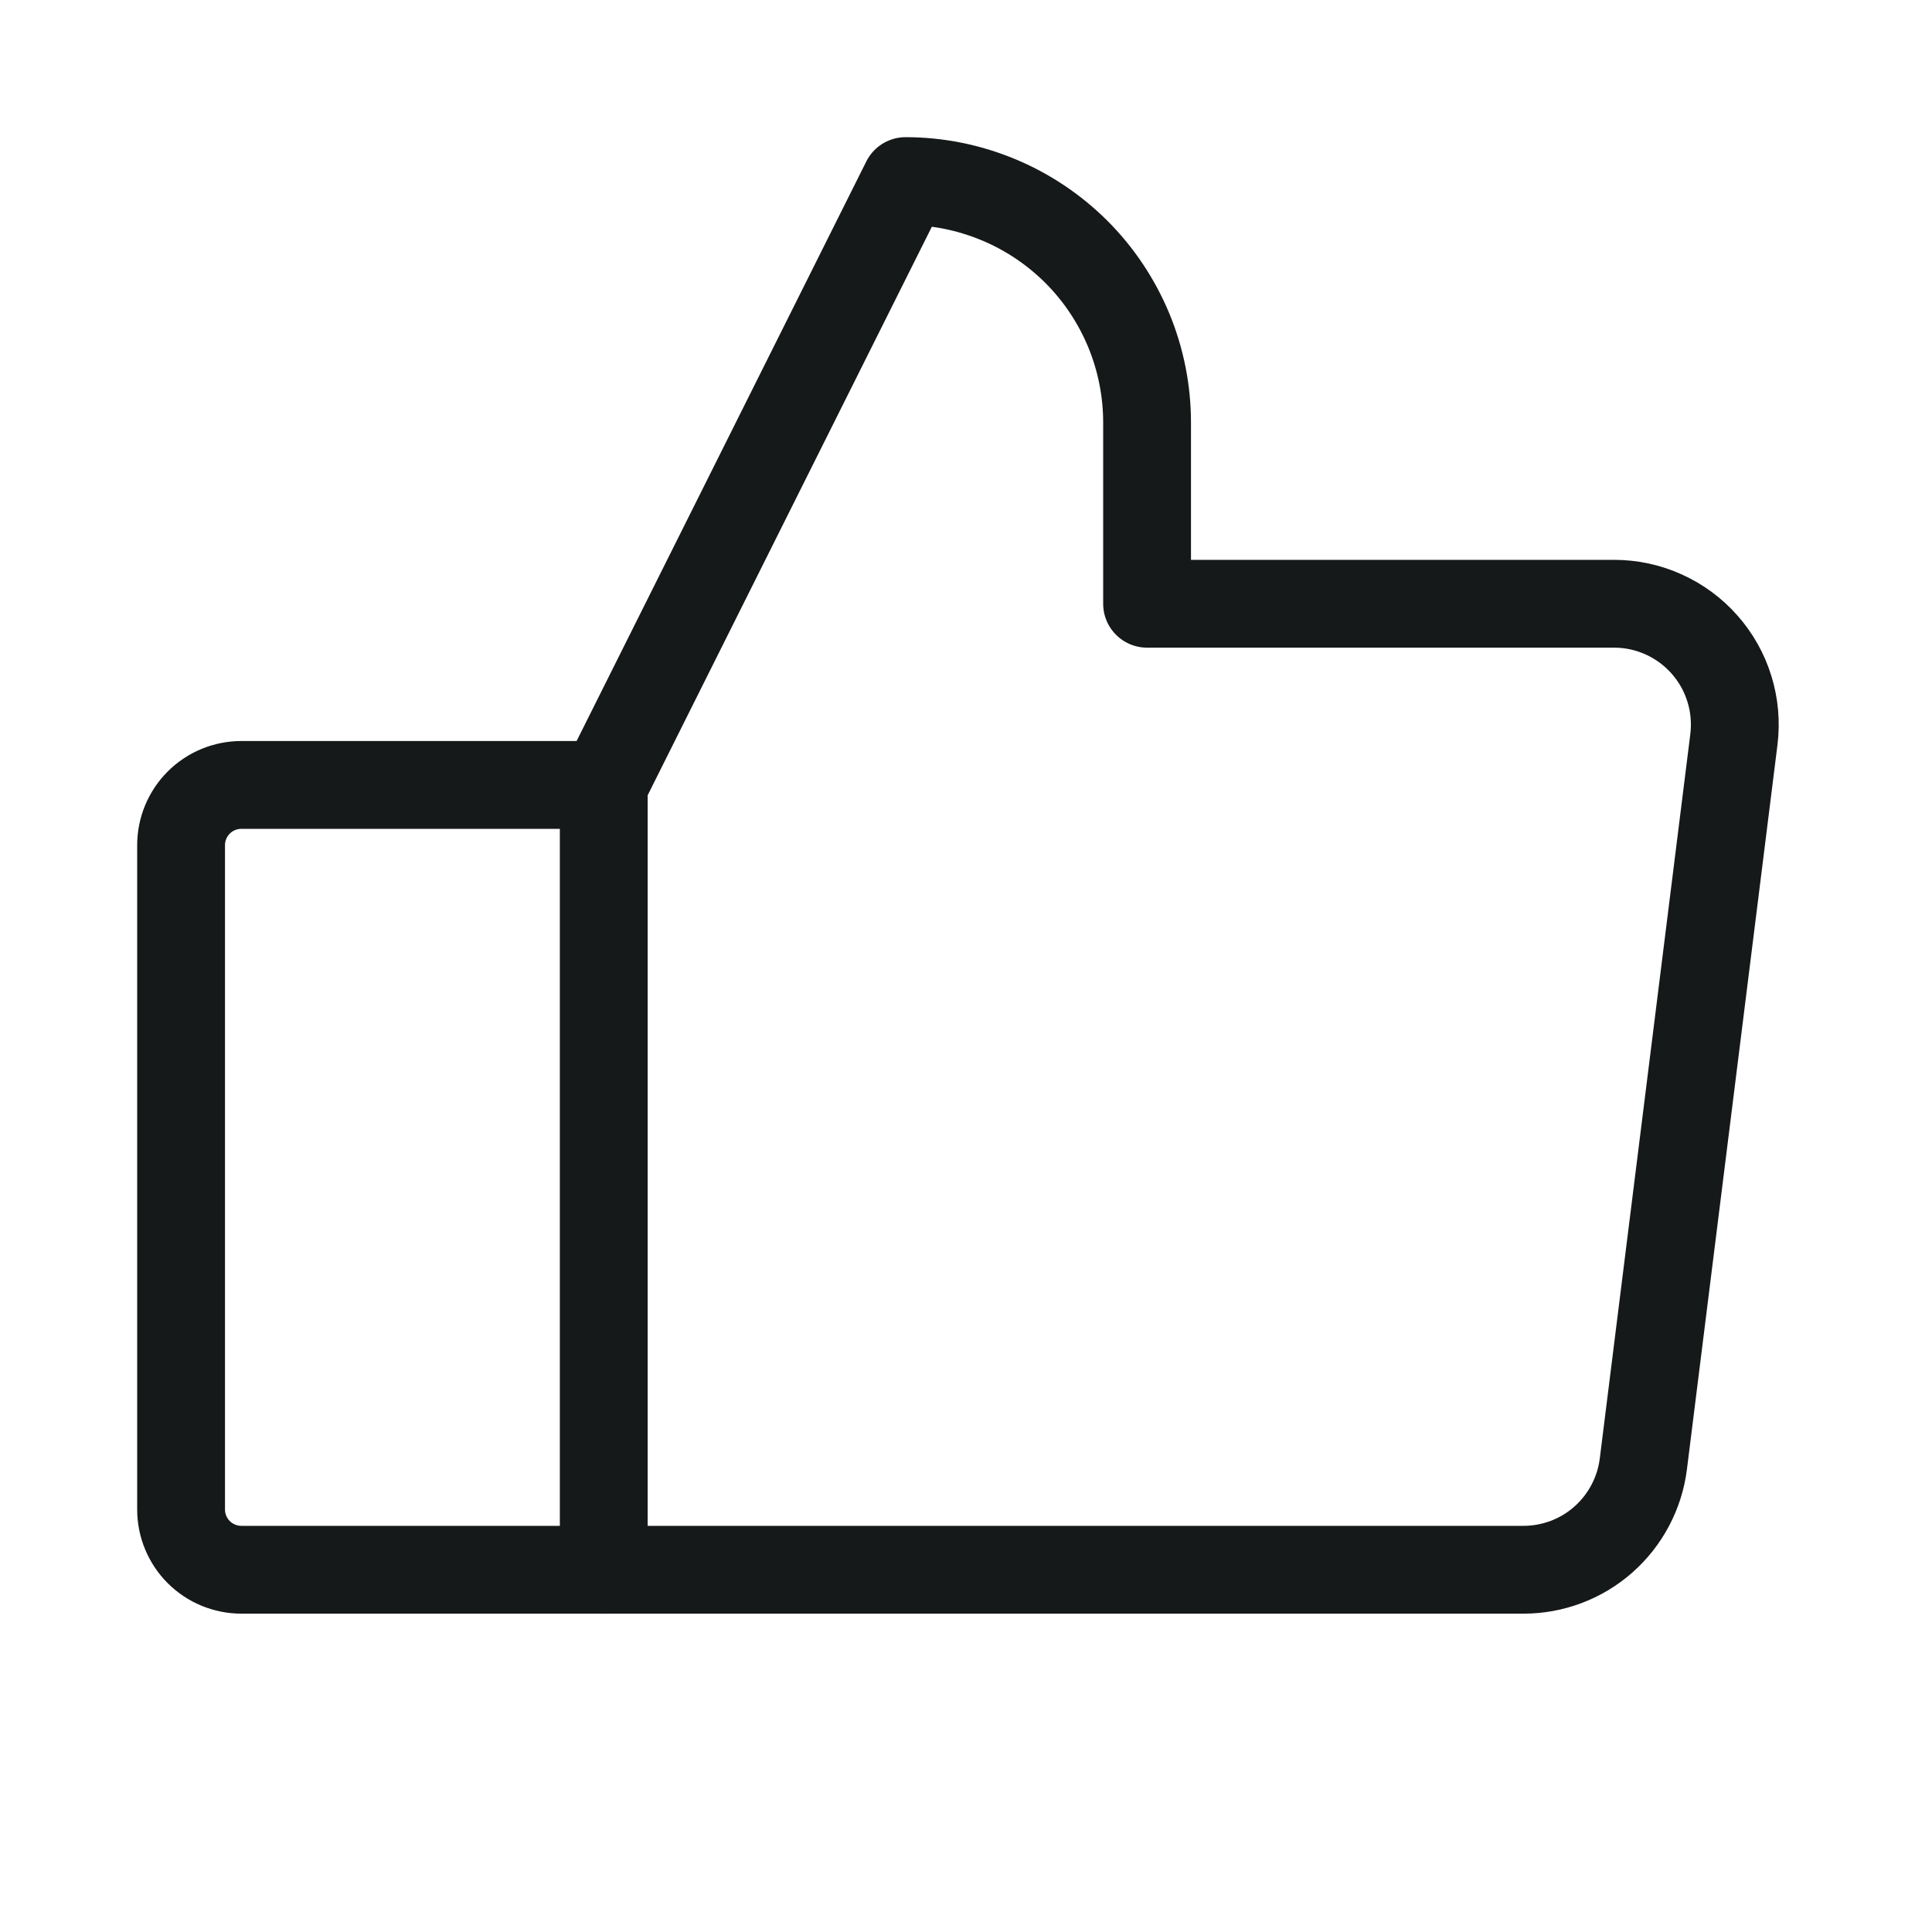
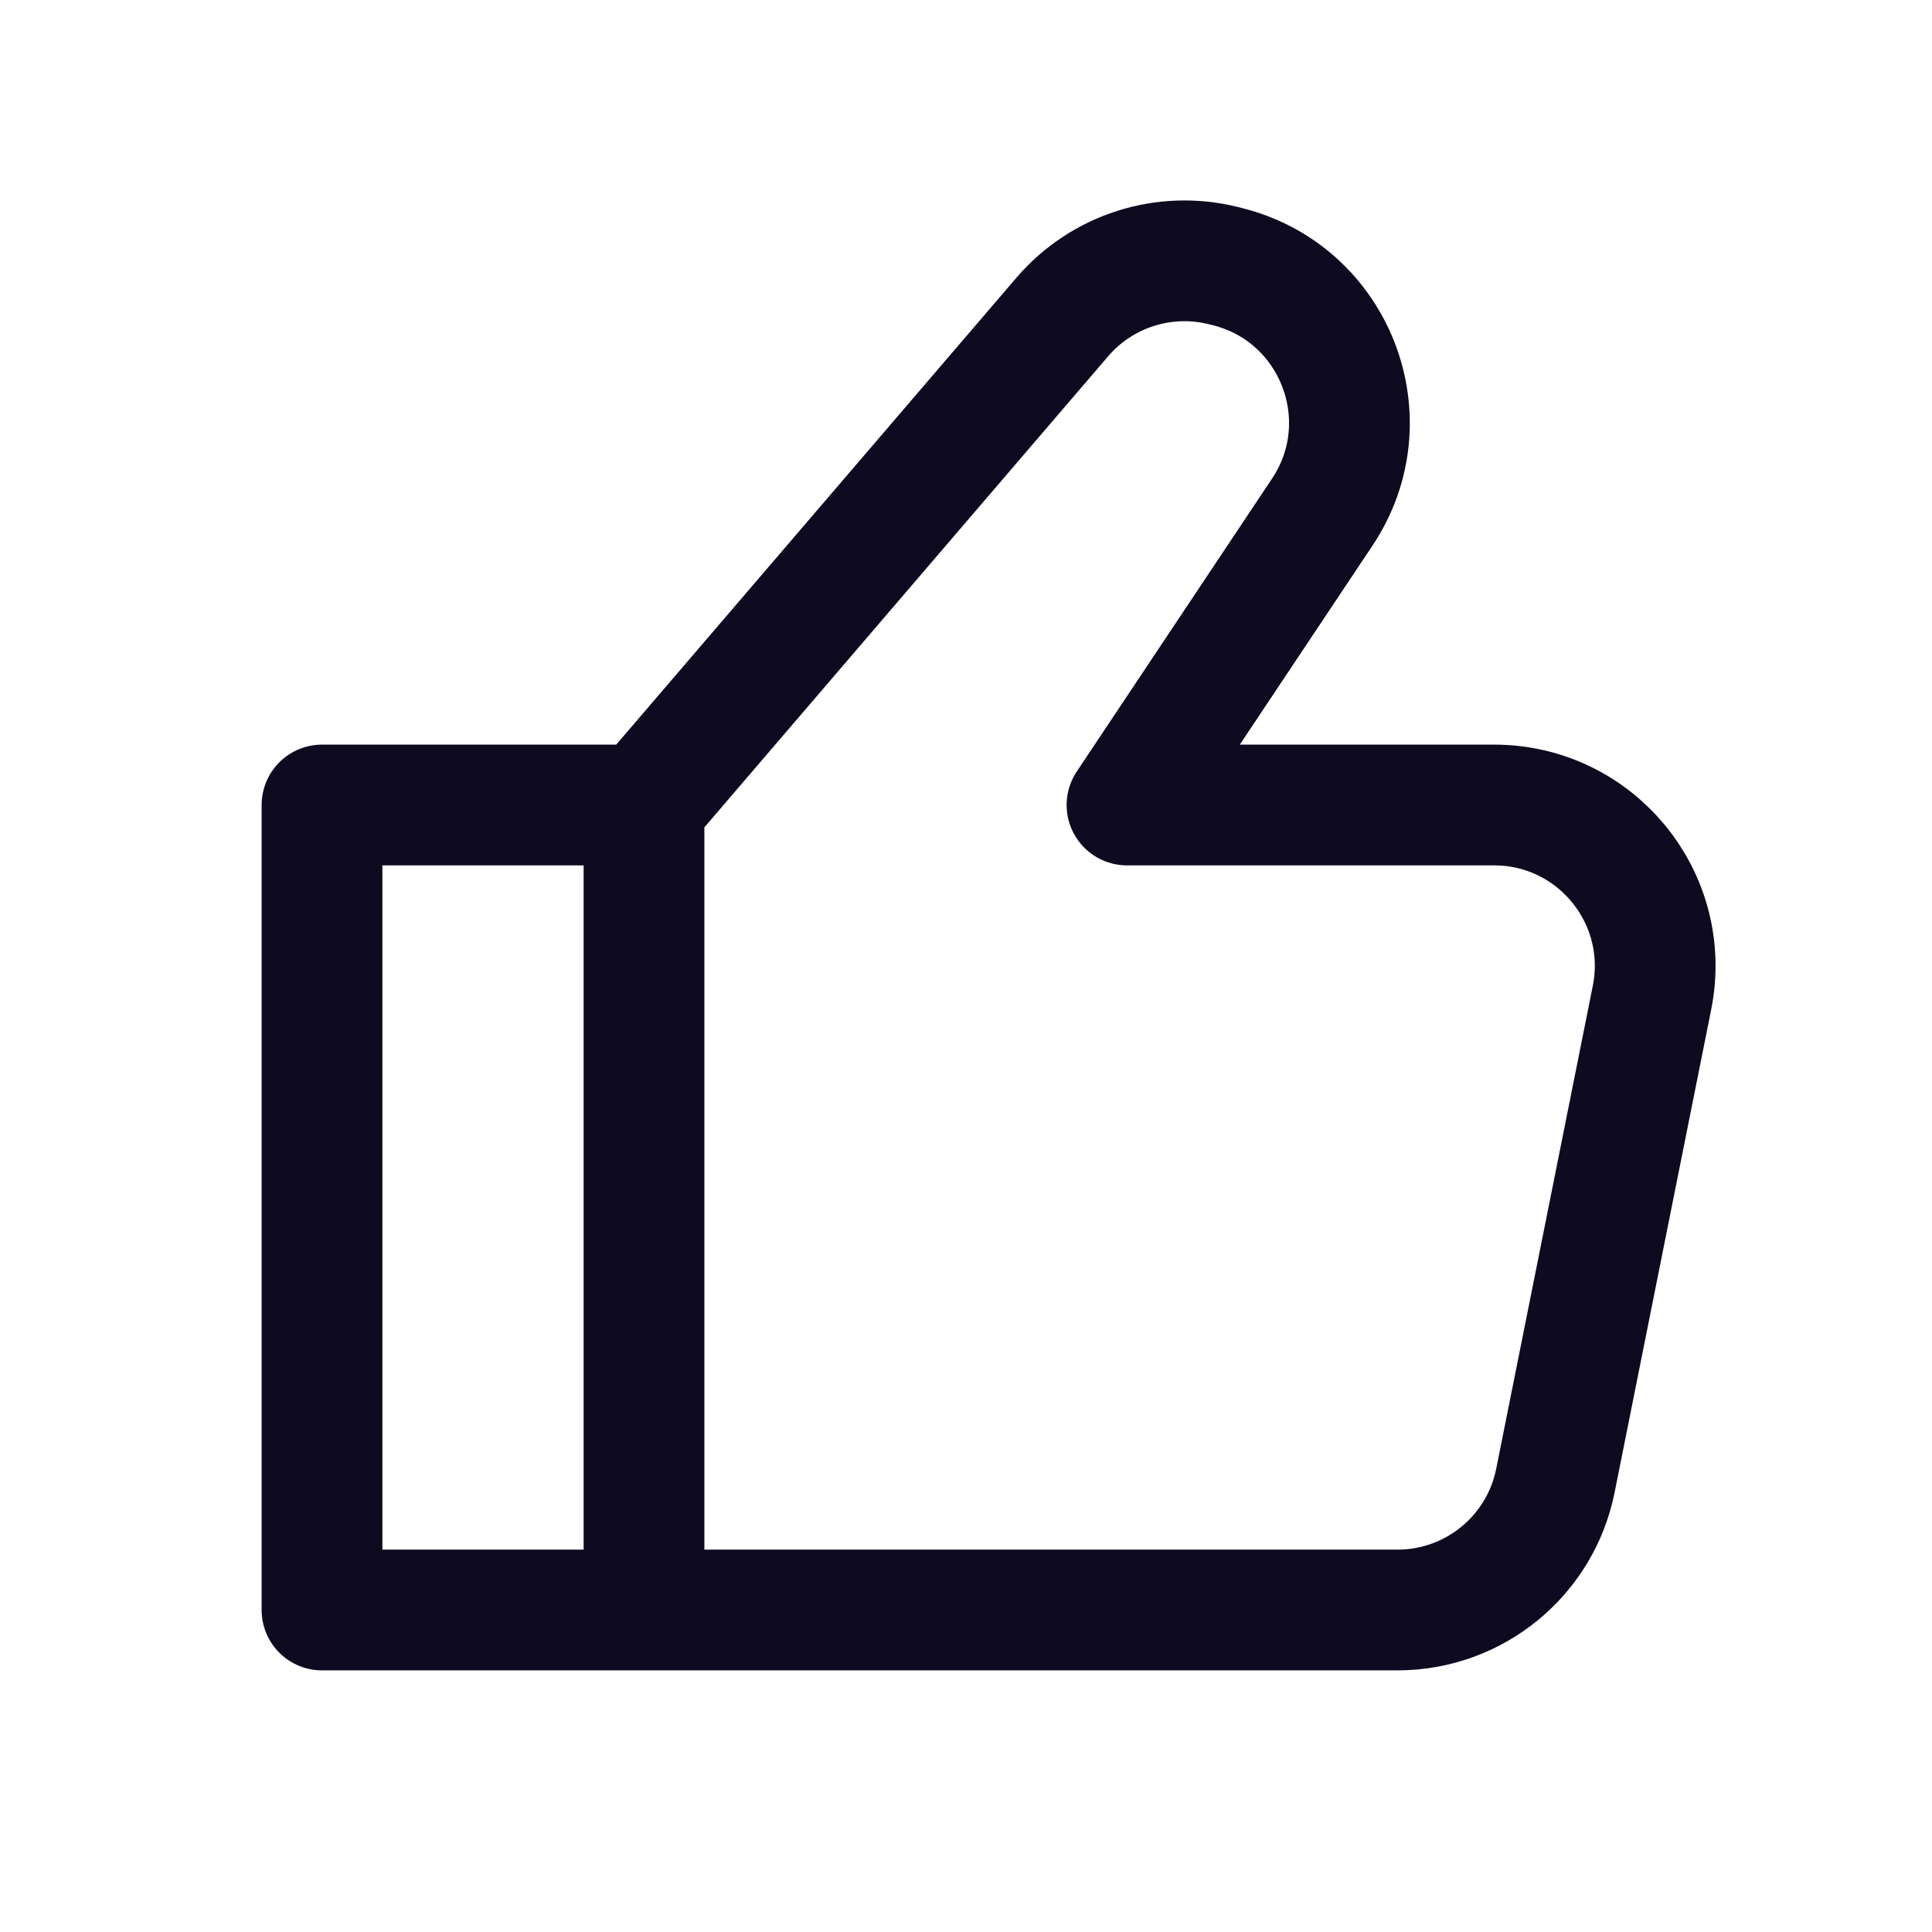
- <svg xmlns="http://www.w3.org/2000/svg" id="like" width="22" height="22" viewBox="0 0 22 22" fill="none">
-   <path d="M2.75 8.938H6.875V17.875H2.75C2.567 17.875 2.392 17.803 2.263 17.674C2.134 17.545 2.062 17.37 2.062 17.188V9.625C2.062 9.443 2.134 9.268 2.263 9.139C2.392 9.01 2.567 8.938 2.75 8.938V8.938Z" stroke="#161919" stroke-linecap="round" stroke-linejoin="round" />
-   <path d="M6.875 8.938L10.312 2.062C10.673 2.062 11.031 2.134 11.364 2.272C11.698 2.41 12.001 2.613 12.257 2.868C12.512 3.123 12.714 3.426 12.853 3.76C12.991 4.094 13.062 4.451 13.062 4.812V6.875H18.38C18.574 6.875 18.767 6.916 18.945 6.997C19.123 7.077 19.281 7.194 19.41 7.34C19.539 7.486 19.636 7.658 19.693 7.844C19.751 8.031 19.768 8.227 19.744 8.421L18.713 16.671C18.671 17.003 18.509 17.309 18.258 17.531C18.007 17.753 17.683 17.875 17.348 17.875H6.875" stroke="#161919" stroke-linecap="round" stroke-linejoin="round" />
+ <svg xmlns="http://www.w3.org/2000/svg" width="24" height="24" viewBox="0 0 24 24" fill="none">
+   <path d="M8 10V20M8 10L4 10V20L8 20M8 10L13.196 3.938C13.689 3.363 14.464 3.116 15.199 3.3L15.247 3.312C16.588 3.647 17.193 5.211 16.426 6.361L14 10H18.56C19.823 10 20.769 11.155 20.522 12.392L19.322 18.392C19.135 19.327 18.314 20 17.36 20L8 20" stroke="#0E0B20" stroke-width="1.5" stroke-linecap="round" stroke-linejoin="round" />
</svg>
